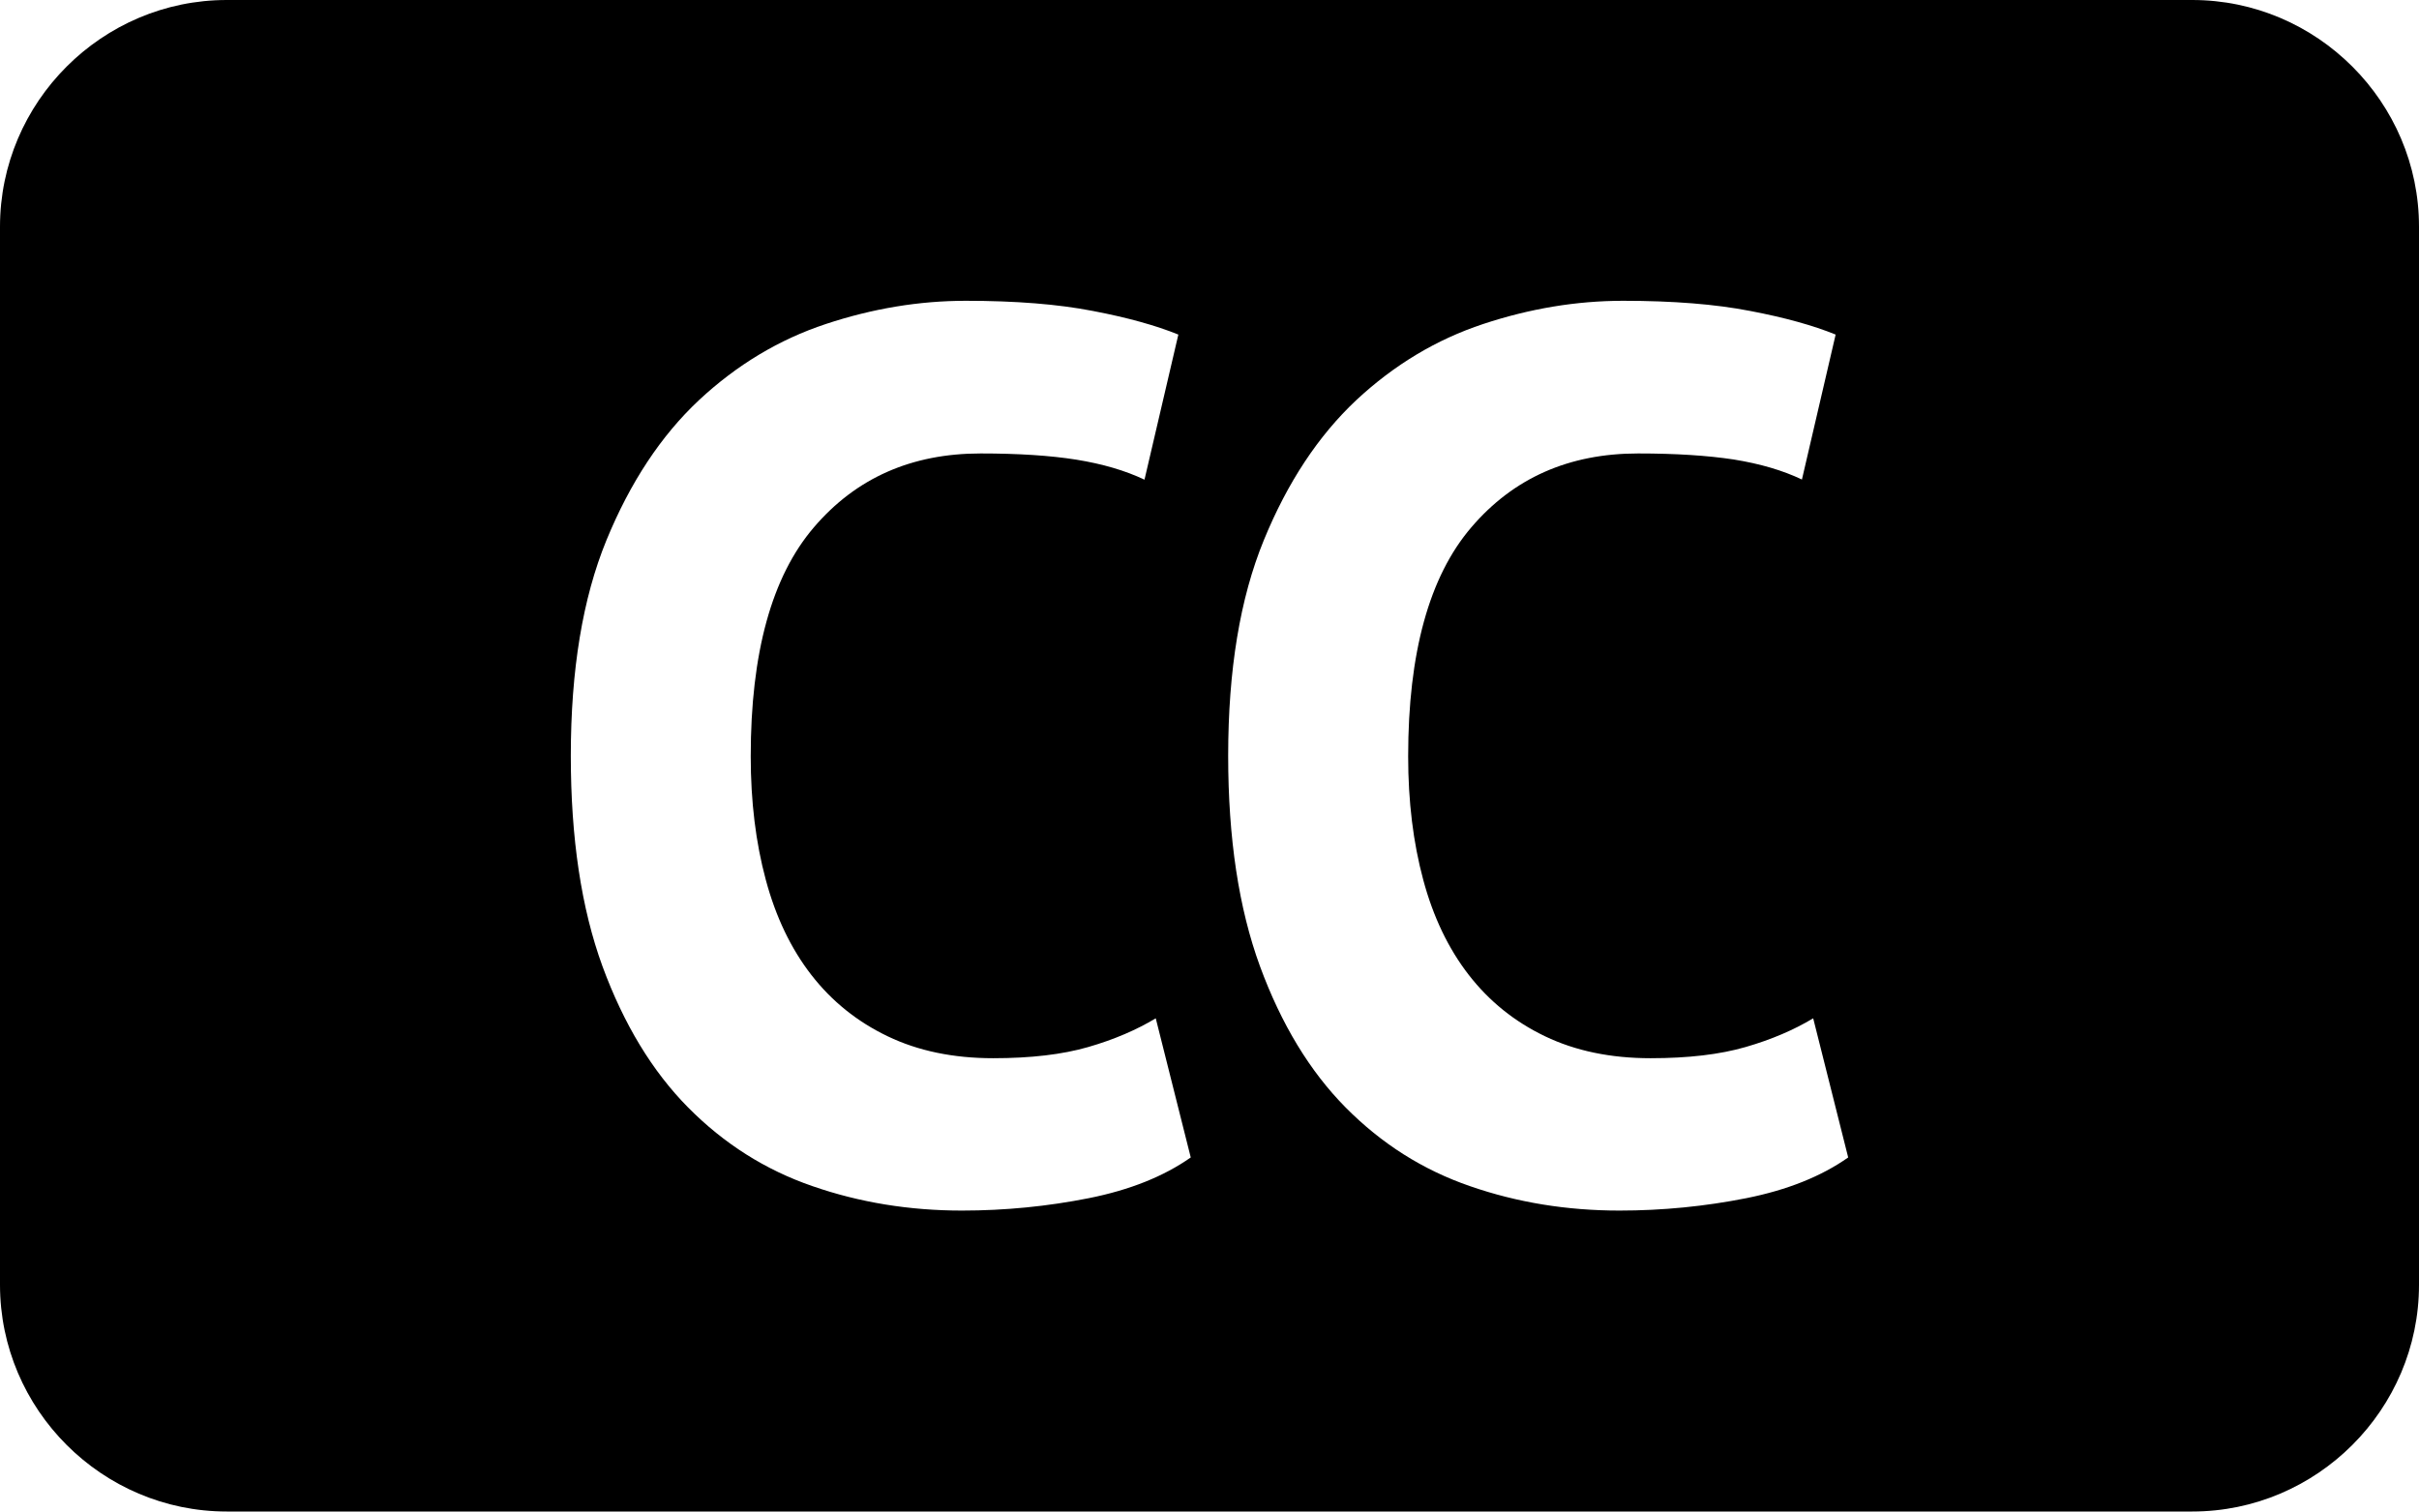
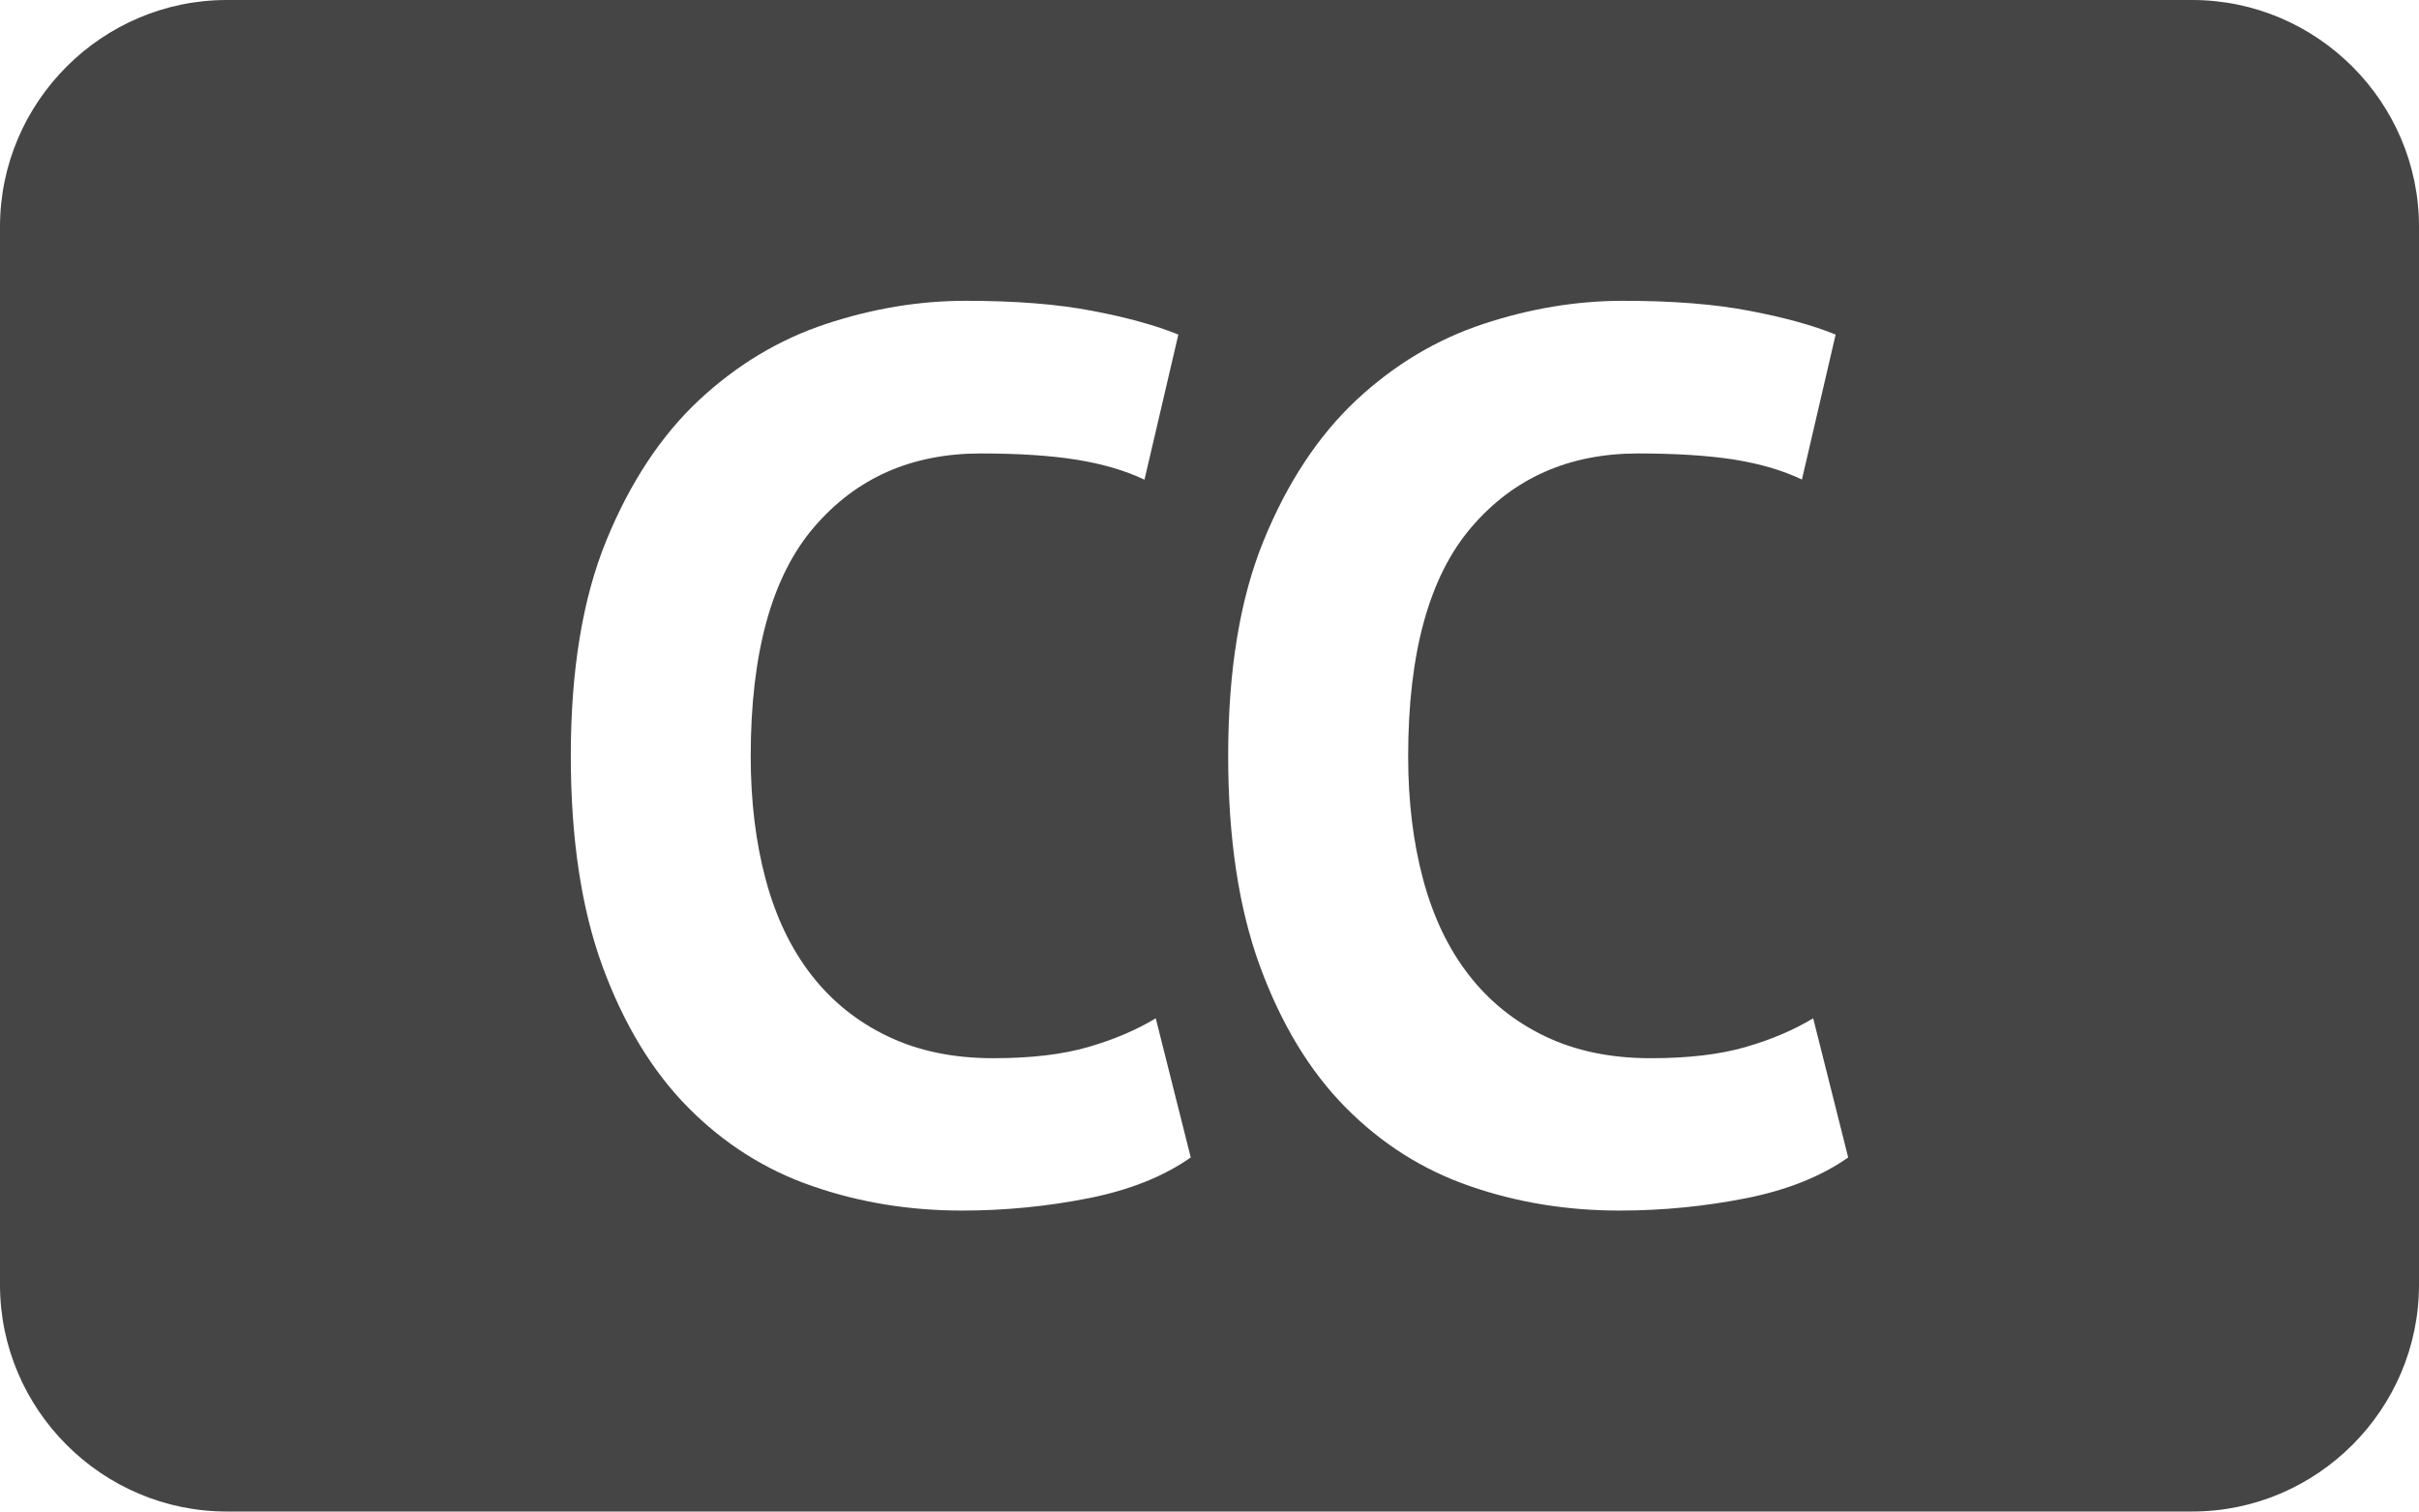
<svg xmlns="http://www.w3.org/2000/svg" version="1.0" id="Layer_1" x="0px" y="0px" width="32px" height="20px" viewBox="0 0 32 20" enable-background="new 0 0 32 20" xml:space="preserve">
-   <path d="M29,0H3C1.35,0,0,1.35,0,3v14c0,1.65,1.35,3,3,3h26c1.65,0,3-1.35,3-3V3C32,1.35,30.65,0,29,0z M14.403,15.854c-0.545,0.108-1.104,0.164-1.678,0.164c-0.694,0-1.354-0.107-1.976-0.323c-0.623-0.214-1.172-0.562-1.646-1.041 s-0.852-1.103-1.133-1.868C7.69,12.02,7.551,11.091,7.551,10c0-1.134,0.157-2.085,0.471-2.851c0.315-0.768,0.723-1.384,1.224-1.854  c0.502-0.468,1.062-0.804,1.679-1.008c0.616-0.204,1.233-0.307,1.852-0.307c0.66,0,1.22,0.045,1.678,0.134  c0.457,0.087,0.835,0.192,1.133,0.313L15.14,6.347c-0.254-0.121-0.555-0.209-0.902-0.265C13.891,6.027,13.47,6,12.973,6 c-0.915,0-1.649,0.325-2.206,0.977c-0.558,0.651-0.836,1.663-0.836,3.031c0,0.598,0.067,1.142,0.199,1.632  c0.132,0.493,0.334,0.913,0.603,1.26c0.271,0.349,0.607,0.619,1.01,0.812c0.402,0.193,0.867,0.29,1.396,0.29  c0.496,0,0.915-0.049,1.257-0.148c0.342-0.099,0.639-0.227,0.893-0.38l0.463,1.841C15.398,15.564,14.949,15.745,14.403,15.854z   M23.101,15.854c-0.545,0.108-1.105,0.164-1.678,0.164c-0.694,0-1.354-0.107-1.976-0.323c-0.623-0.214-1.172-0.562-1.646-1.041  s-0.852-1.103-1.133-1.868c-0.281-0.767-0.421-1.695-0.421-2.786c0-1.134,0.157-2.085,0.471-2.851  c0.314-0.768,0.723-1.384,1.223-1.854c0.502-0.468,1.062-0.804,1.68-1.008c0.616-0.204,1.233-0.307,1.851-0.307 c0.661,0,1.221,0.045,1.678,0.134c0.458,0.087,0.836,0.192,1.133,0.313l-0.446,1.918c-0.253-0.121-0.554-0.209-0.901-0.265  C22.588,6.027,22.166,6,21.67,6c-0.915,0-1.649,0.325-2.206,0.977c-0.558,0.651-0.836,1.663-0.836,3.031  c0,0.598,0.067,1.142,0.199,1.632c0.132,0.493,0.334,0.913,0.603,1.26c0.271,0.349,0.606,0.619,1.009,0.812 c0.402,0.193,0.868,0.29,1.396,0.29c0.497,0,0.915-0.049,1.257-0.148c0.342-0.099,0.64-0.227,0.894-0.38l0.463,1.841  C24.096,15.564,23.646,15.745,23.101,15.854z" />
+   <path fill="#454545" d="M29,0H3C1.35,0,0,1.35,0,3v14c0,1.65,1.35,3,3,3h26c1.65,0,3-1.35,3-3V3C32,1.35,30.65,0,29,0z M14.403,15.854c-0.545,0.108-1.104,0.164-1.678,0.164c-0.694,0-1.354-0.107-1.976-0.323c-0.623-0.214-1.172-0.562-1.646-1.041 s-0.852-1.103-1.133-1.868C7.69,12.02,7.551,11.091,7.551,10c0-1.134,0.157-2.085,0.471-2.851c0.315-0.768,0.723-1.384,1.224-1.854  c0.502-0.468,1.062-0.804,1.679-1.008c0.616-0.204,1.233-0.307,1.852-0.307c0.66,0,1.22,0.045,1.678,0.134  c0.457,0.087,0.835,0.192,1.133,0.313L15.14,6.347c-0.254-0.121-0.555-0.209-0.902-0.265C13.891,6.027,13.47,6,12.973,6 c-0.915,0-1.649,0.325-2.206,0.977c-0.558,0.651-0.836,1.663-0.836,3.031c0,0.598,0.067,1.142,0.199,1.632  c0.132,0.493,0.334,0.913,0.603,1.26c0.271,0.349,0.607,0.619,1.01,0.812c0.402,0.193,0.867,0.29,1.396,0.29  c0.496,0,0.915-0.049,1.257-0.148c0.342-0.099,0.639-0.227,0.893-0.38l0.463,1.841C15.398,15.564,14.949,15.745,14.403,15.854z   M23.101,15.854c-0.545,0.108-1.105,0.164-1.678,0.164c-0.694,0-1.354-0.107-1.976-0.323c-0.623-0.214-1.172-0.562-1.646-1.041  s-0.852-1.103-1.133-1.868c-0.281-0.767-0.421-1.695-0.421-2.786c0-1.134,0.157-2.085,0.471-2.851  c0.314-0.768,0.723-1.384,1.223-1.854c0.502-0.468,1.062-0.804,1.68-1.008c0.616-0.204,1.233-0.307,1.851-0.307 c0.661,0,1.221,0.045,1.678,0.134c0.458,0.087,0.836,0.192,1.133,0.313l-0.446,1.918c-0.253-0.121-0.554-0.209-0.901-0.265  C22.588,6.027,22.166,6,21.67,6c-0.915,0-1.649,0.325-2.206,0.977c-0.558,0.651-0.836,1.663-0.836,3.031  c0,0.598,0.067,1.142,0.199,1.632c0.132,0.493,0.334,0.913,0.603,1.26c0.271,0.349,0.606,0.619,1.009,0.812 c0.402,0.193,0.868,0.29,1.396,0.29c0.497,0,0.915-0.049,1.257-0.148c0.342-0.099,0.64-0.227,0.894-0.38l0.463,1.841  C24.096,15.564,23.646,15.745,23.101,15.854z" />
</svg>
